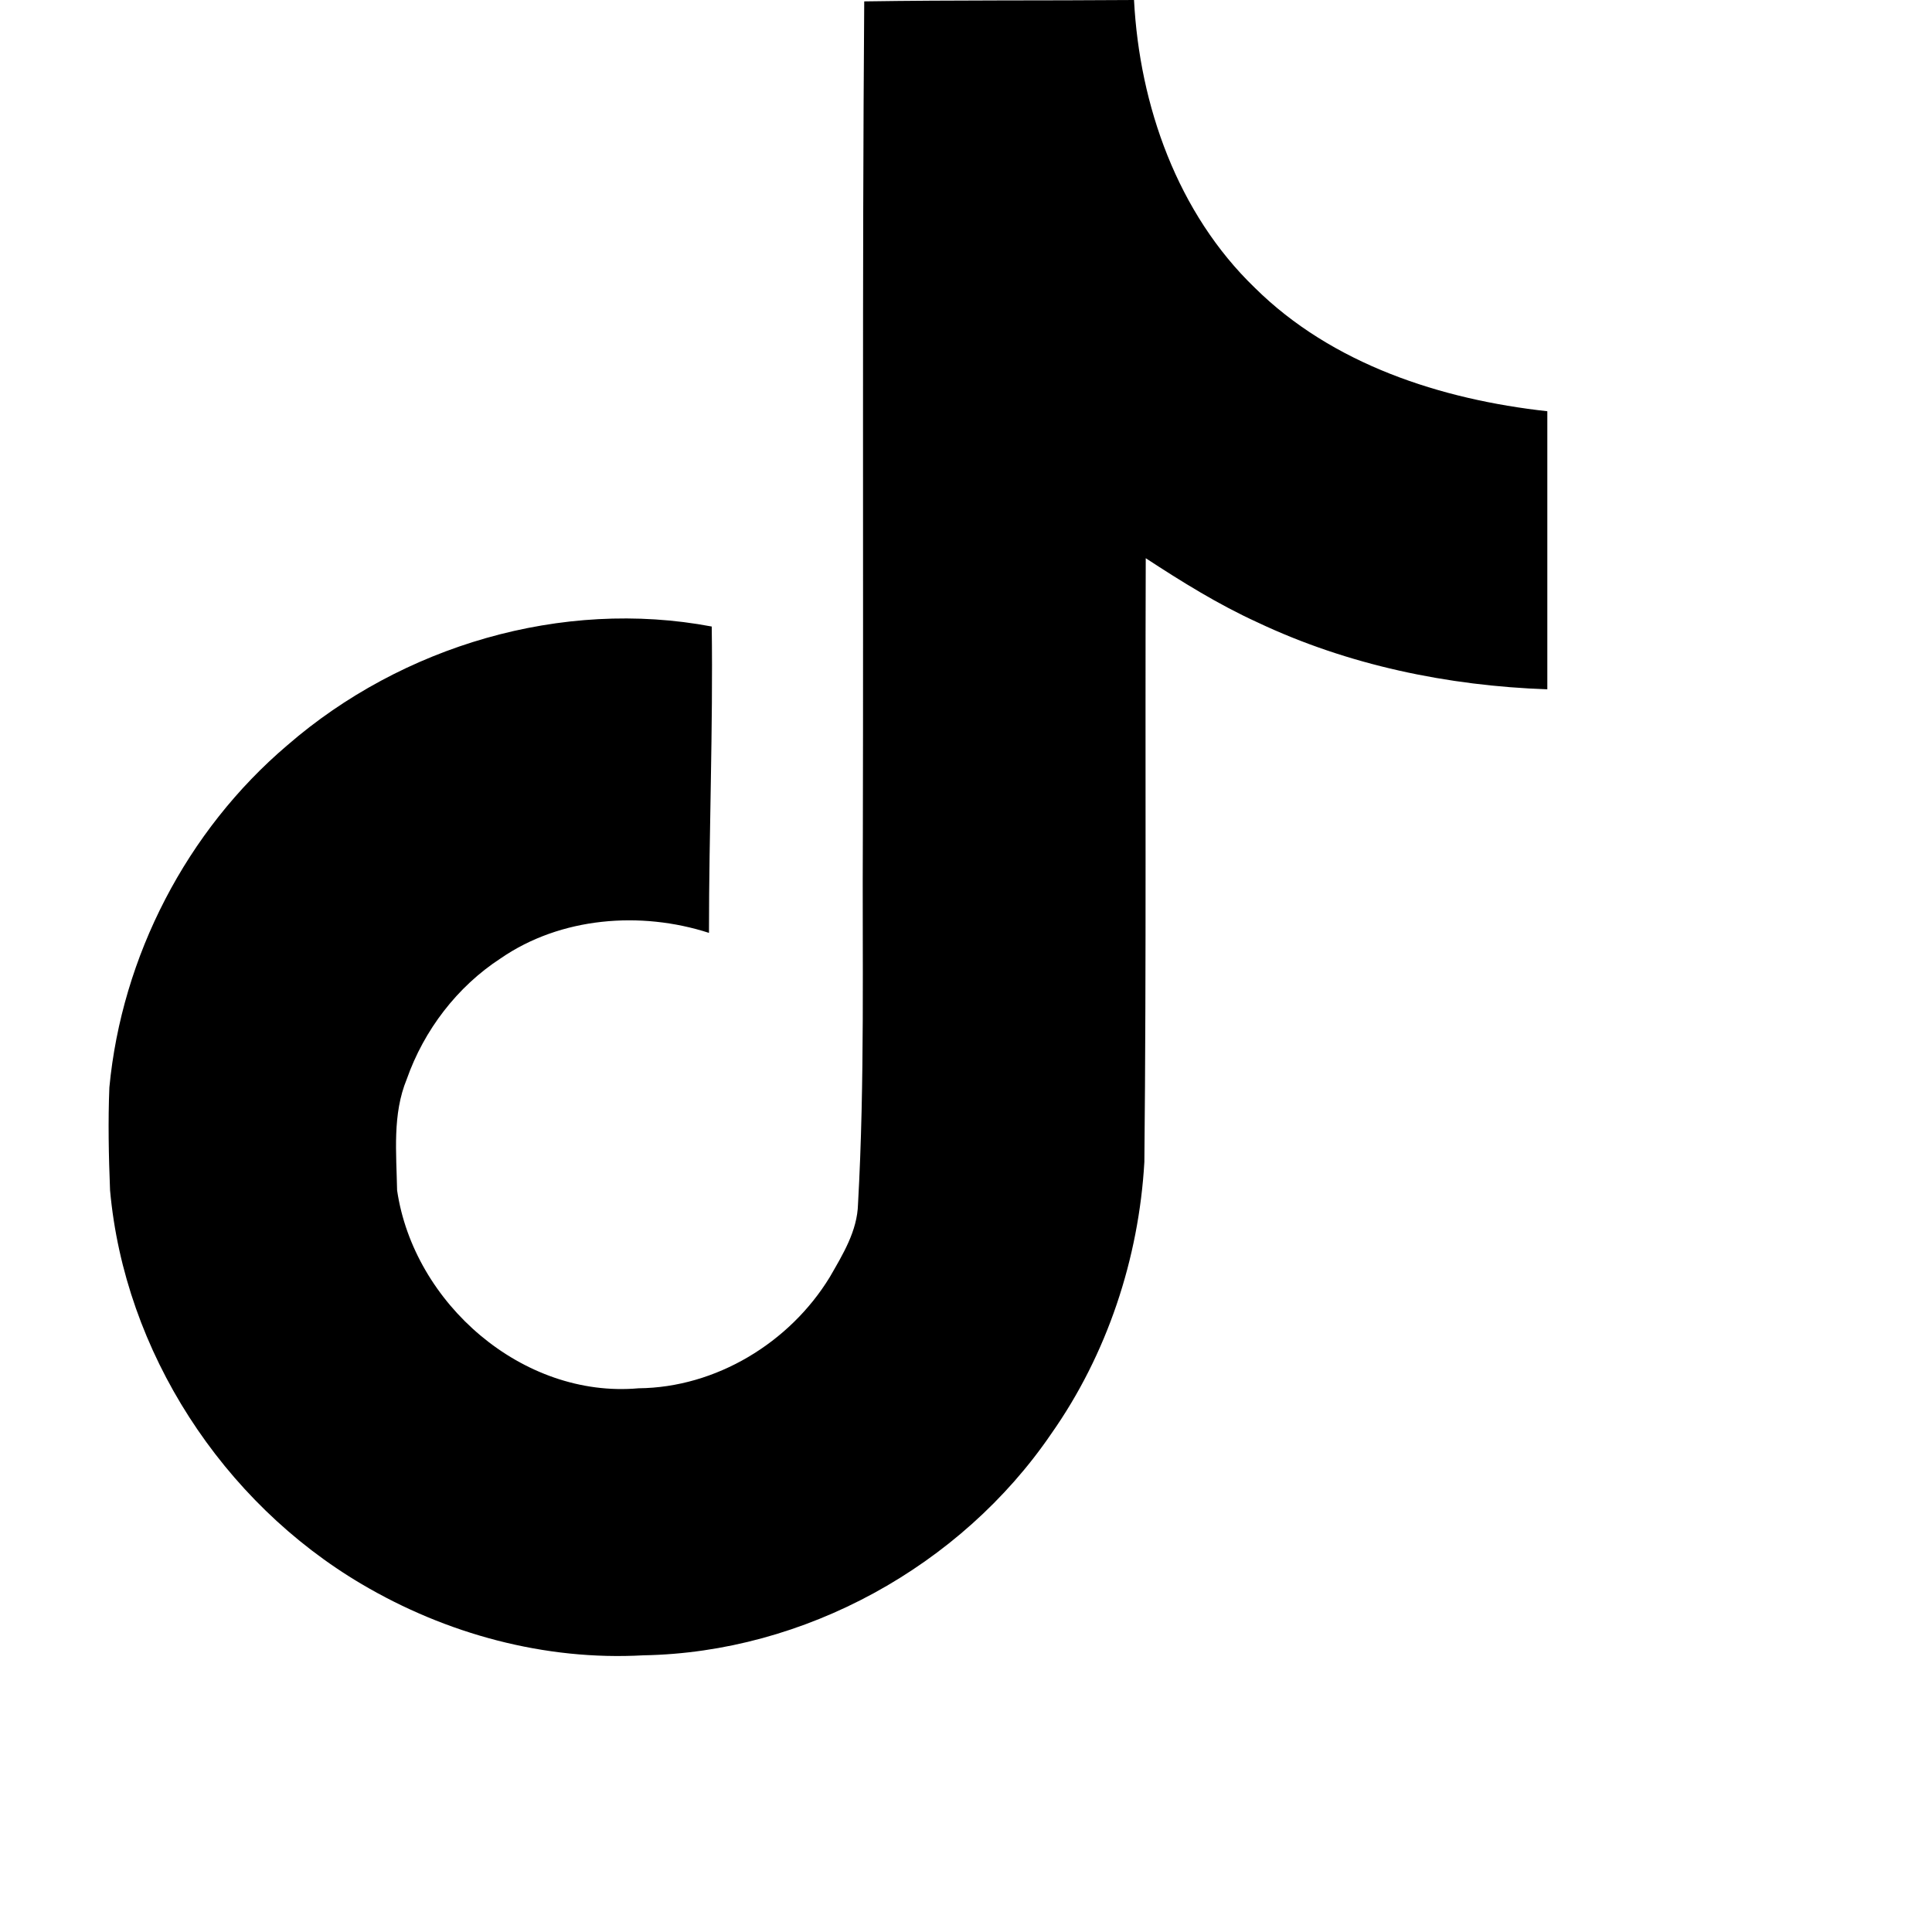
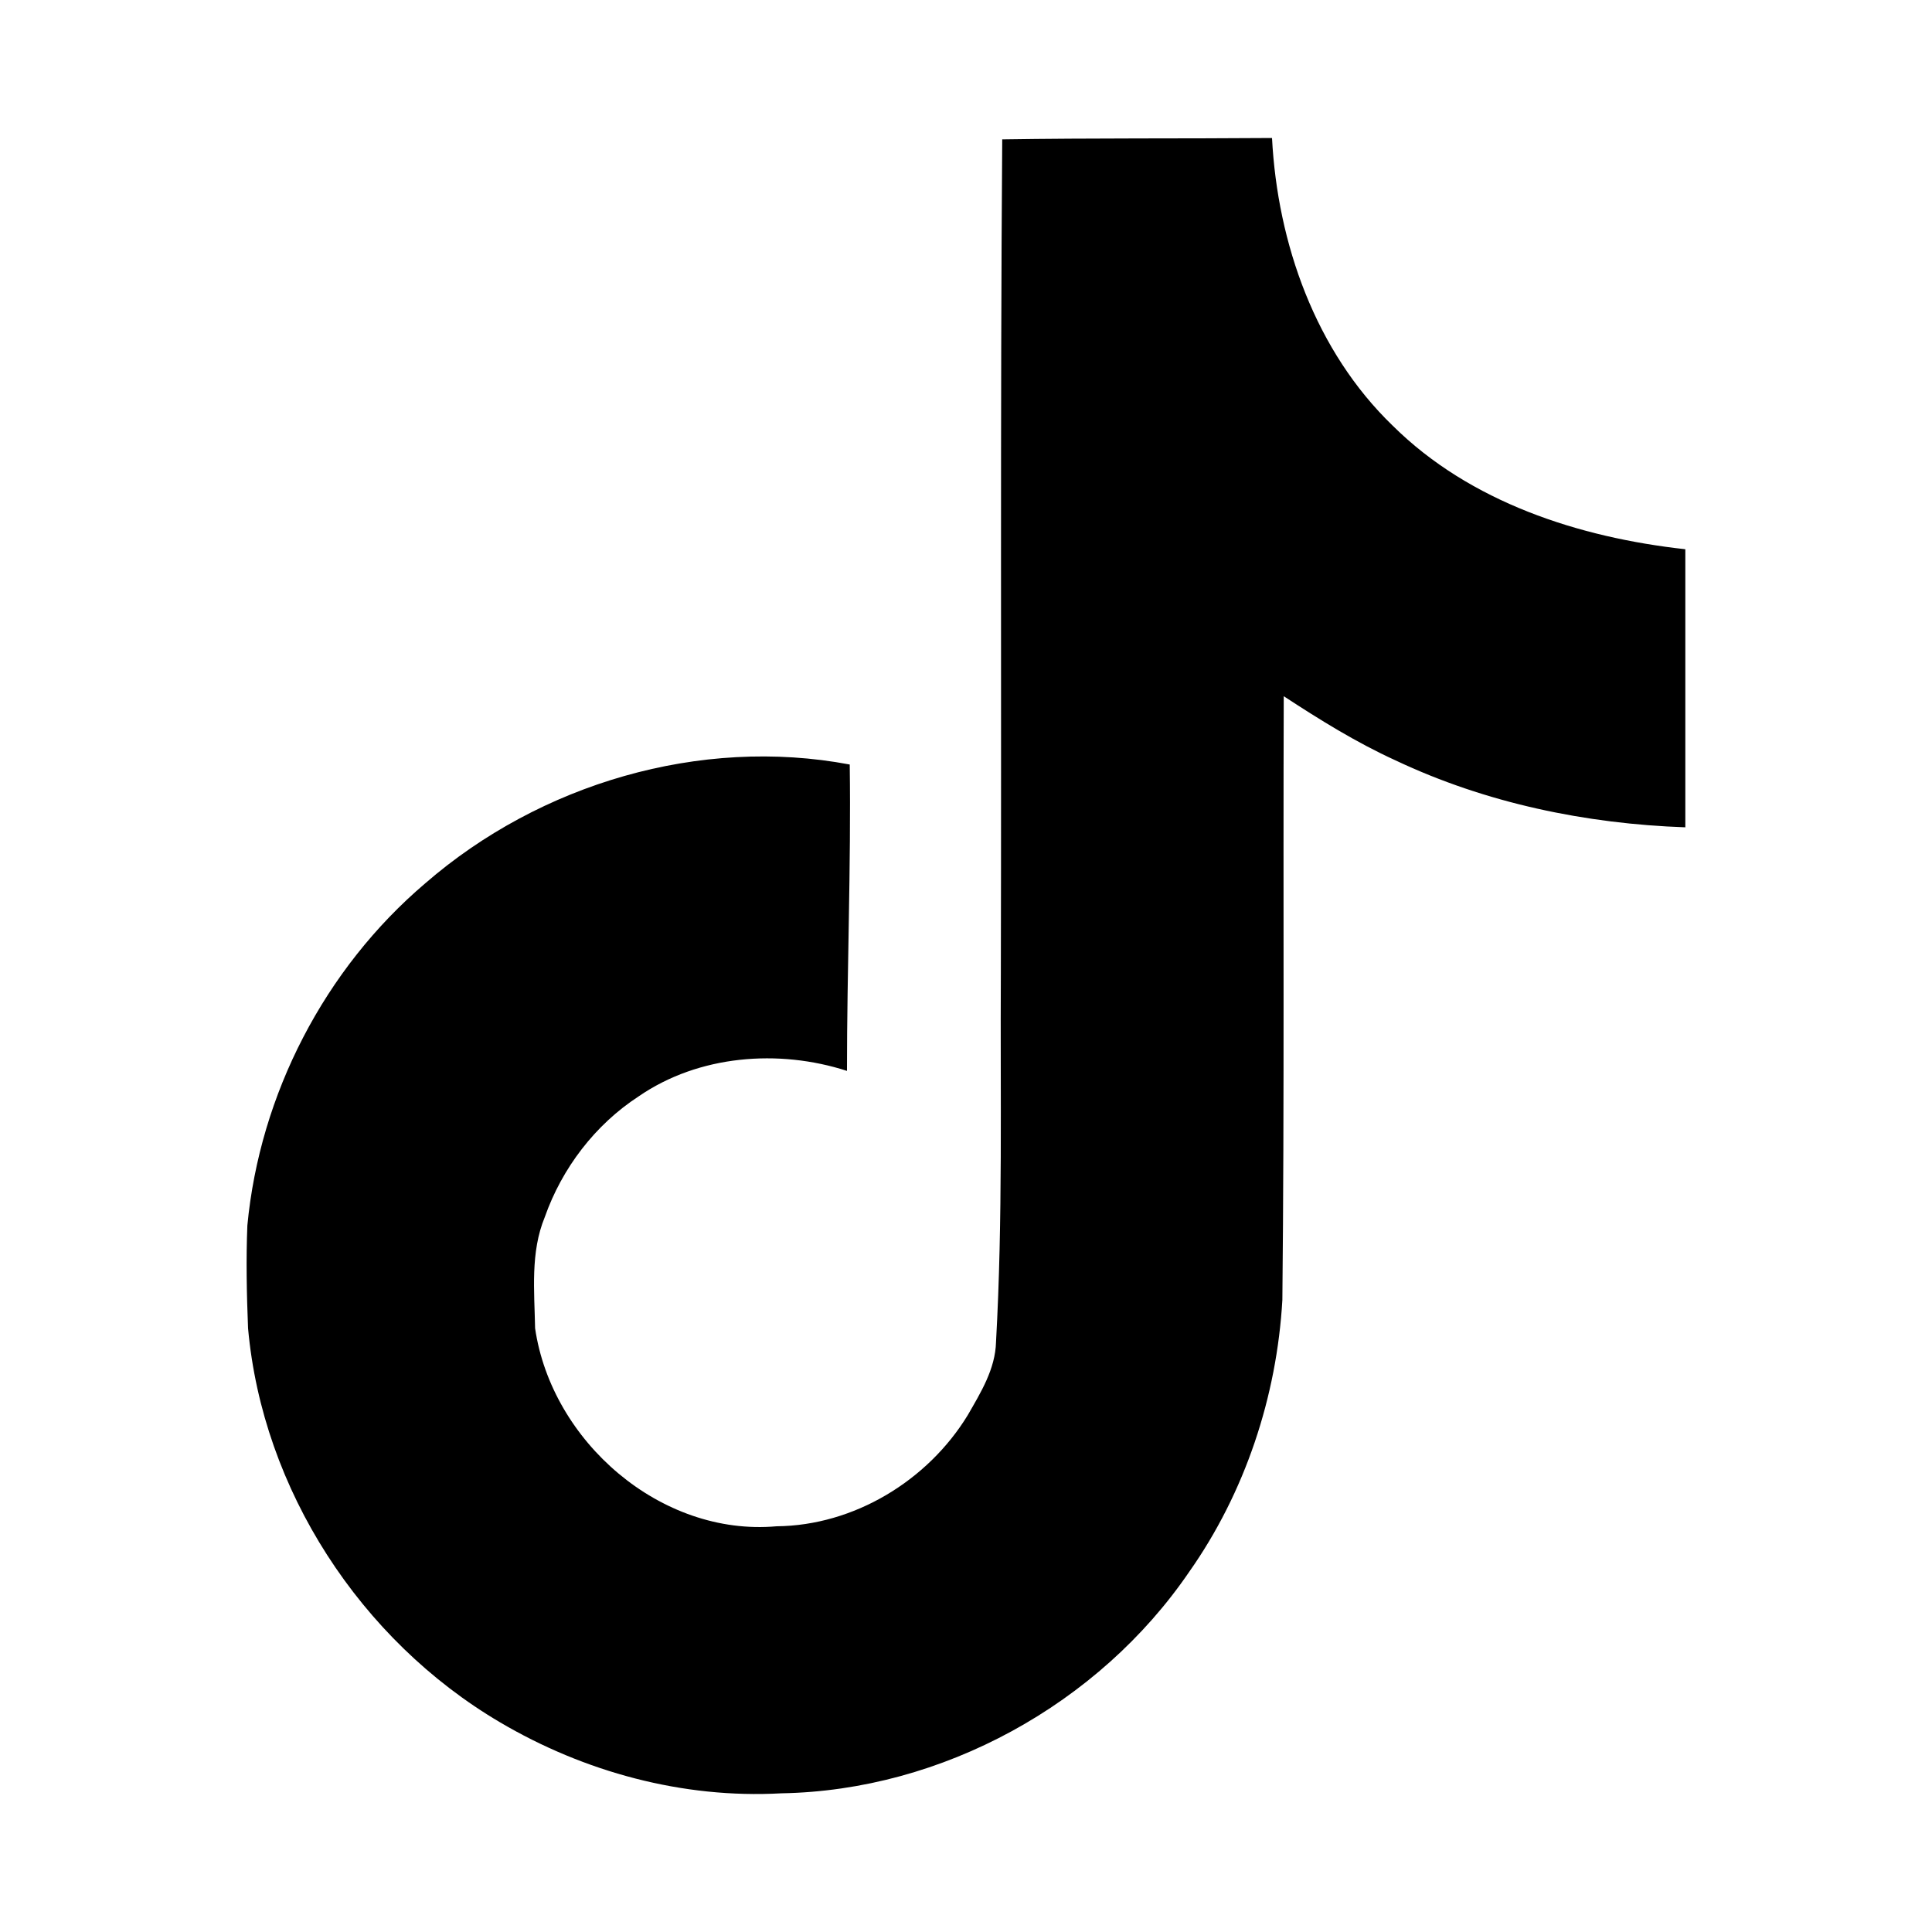
- <svg xmlns="http://www.w3.org/2000/svg" role="img" viewBox="0 0 28 28">
+ <svg xmlns="http://www.w3.org/2000/svg" role="img" viewBox="-2 -2 28 28">
  <path fill="currentColor" d="M12.525.02c1.31-.02 2.61-.01 3.91-.02.08 1.53.63 3.09 1.75 4.17 1.12 1.11 2.7 1.62 4.24 1.79v4.03c-1.44-.05-2.89-.35-4.2-.97-.57-.26-1.1-.59-1.62-.93-.01 2.92.01 5.84-.02 8.75-.08 1.4-.54 2.79-1.35 3.94-1.31 1.92-3.58 3.17-5.91 3.21-1.43.08-2.86-.31-4.08-1.03-2.02-1.19-3.44-3.37-3.65-5.71-.02-.5-.03-1-.01-1.49.18-1.9 1.12-3.72 2.58-4.96 1.66-1.44 3.98-2.13 6.15-1.72.02 1.48-.04 2.96-.04 4.44-.99-.32-2.15-.23-3.02.37-.63.41-1.11 1.04-1.36 1.75-.21.51-.15 1.07-.14 1.61.24 1.64 1.82 3.02 3.5 2.87 1.12-.01 2.19-.66 2.77-1.61.19-.33.4-.67.41-1.06.1-1.79.06-3.57.07-5.36.01-4.03-.01-8.05.02-12.07z" />
</svg>
